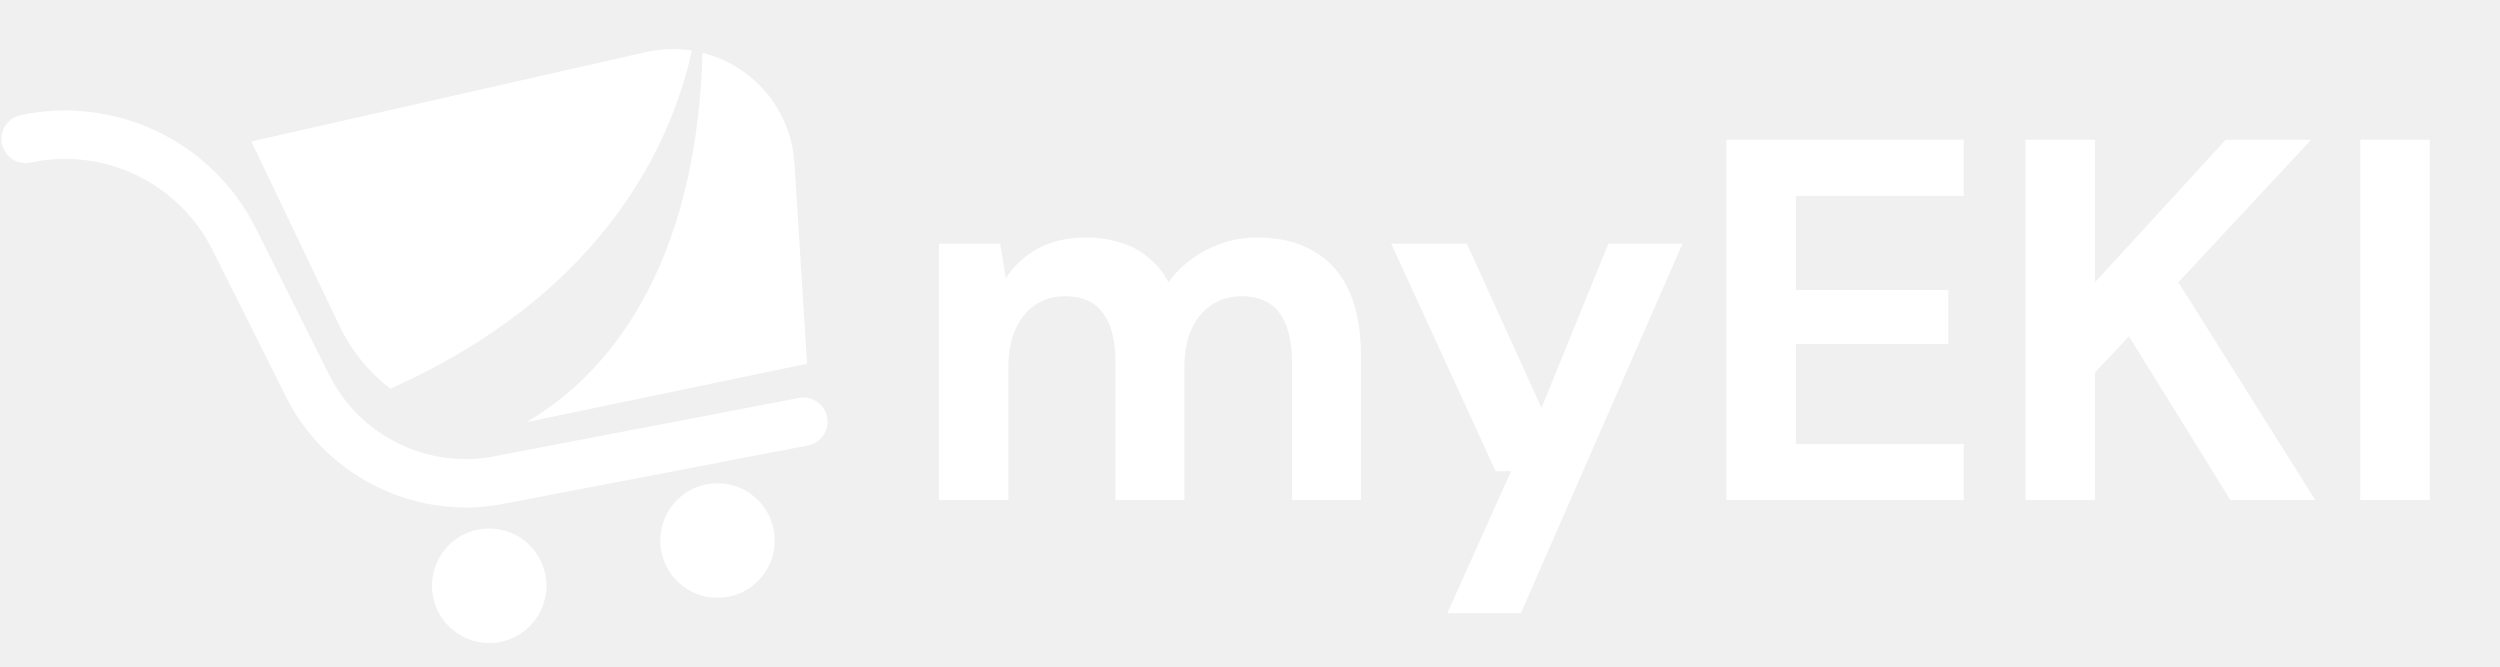
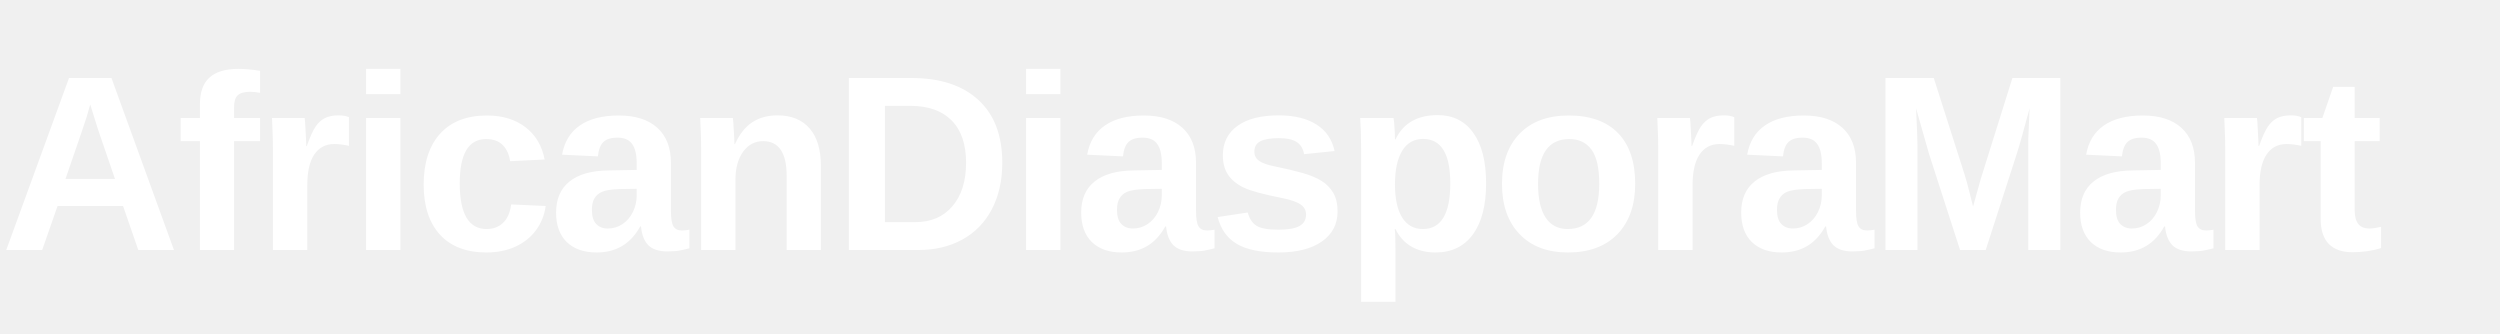
- <svg xmlns="http://www.w3.org/2000/svg" width="105" height="28" viewBox="0 0 105 28" fill="none">
-   <path d="M19.559 21.315C16.418 21.315 13.45 19.539 12.02 16.68L8.926 10.5C7.514 7.679 4.373 6.17 1.288 6.828C0.736 6.945 0.199 6.593 0.081 6.044C-0.036 5.495 0.316 4.955 0.865 4.837C4.857 3.989 8.92 5.941 10.746 9.59L13.84 15.77C15.091 18.265 17.883 19.671 20.633 19.189L33.55 16.715C34.102 16.609 34.633 16.97 34.739 17.522C34.844 18.074 34.483 18.605 33.931 18.711L20.997 21.189C20.516 21.274 20.037 21.315 19.559 21.315Z" fill="white" />
-   <path d="M22.247 26.302C23.186 25.363 23.186 23.84 22.247 22.901C21.308 21.963 19.785 21.963 18.846 22.901C17.908 23.84 17.908 25.363 18.846 26.302C19.785 27.241 21.308 27.241 22.247 26.302Z" fill="white" />
-   <path d="M31.835 24.403C32.774 23.464 32.774 21.942 31.835 21.003C30.897 20.064 29.374 20.064 28.435 21.003C27.497 21.942 27.497 23.464 28.435 24.403C29.374 25.342 30.897 25.342 31.835 24.403Z" fill="white" />
-   <path d="M16.393 16.326C25.384 12.304 28.197 6.031 29.06 2.126C28.443 2.029 27.794 2.038 27.143 2.185L10.557 5.943L14.267 13.704C14.772 14.761 15.512 15.645 16.395 16.326H16.393Z" fill="white" />
-   <path d="M33.364 6.848C33.221 4.541 31.579 2.738 29.504 2.219C29.222 12.282 24.637 16.277 22.121 17.719C22.18 17.707 22.238 17.701 22.3 17.689L33.896 15.276L33.367 6.848H33.364Z" fill="white" />
-   <path d="M39.435 21V10.236H42.007L42.245 11.684C42.591 11.151 43.045 10.733 43.607 10.43C44.183 10.128 44.846 9.976 45.595 9.976C46.143 9.976 46.633 10.049 47.065 10.193C47.512 10.322 47.901 10.531 48.232 10.819C48.578 11.093 48.859 11.439 49.075 11.857C49.493 11.281 50.026 10.827 50.675 10.495C51.323 10.149 52.037 9.976 52.815 9.976C53.751 9.976 54.544 10.171 55.192 10.56C55.841 10.935 56.331 11.489 56.662 12.224C56.994 12.959 57.159 13.86 57.159 14.926V21H54.263V15.186C54.263 14.307 54.09 13.629 53.744 13.154C53.398 12.678 52.865 12.441 52.145 12.441C51.669 12.441 51.251 12.563 50.891 12.808C50.531 13.039 50.25 13.377 50.048 13.824C49.846 14.256 49.745 14.782 49.745 15.402V21H46.849V15.186C46.849 14.307 46.676 13.629 46.33 13.154C45.984 12.678 45.444 12.441 44.709 12.441C44.248 12.441 43.837 12.563 43.477 12.808C43.131 13.039 42.858 13.377 42.656 13.824C42.454 14.256 42.353 14.782 42.353 15.402V21H39.435ZM60.786 25.755L63.467 19.79H62.818L58.43 10.236H61.608L64.742 17.131L67.552 10.236H70.664L63.877 25.755H60.786ZM72.513 21V5.87H82.477V8.226H75.431V12.181H81.829V14.451H75.431V18.644H82.477V21H72.513ZM85.072 21V5.87H87.99V11.857L93.48 5.87H97.068L91.492 11.857L97.241 21H93.675L89.417 14.127L87.99 15.639V21H85.072ZM99.13 21V5.87H102.048V21H99.13Z" fill="white" />
+ <svg xmlns="http://www.w3.org/2000/svg" width="300" height="40" viewBox="0 0 300 40" fill="none">
+   <text x="0" y="30" font-family="Arial, Helvetica, sans-serif" font-size="30" font-weight="700" letter-spacing="-0.5" fill="white">AfricanDiasporaMart</text>
</svg>
